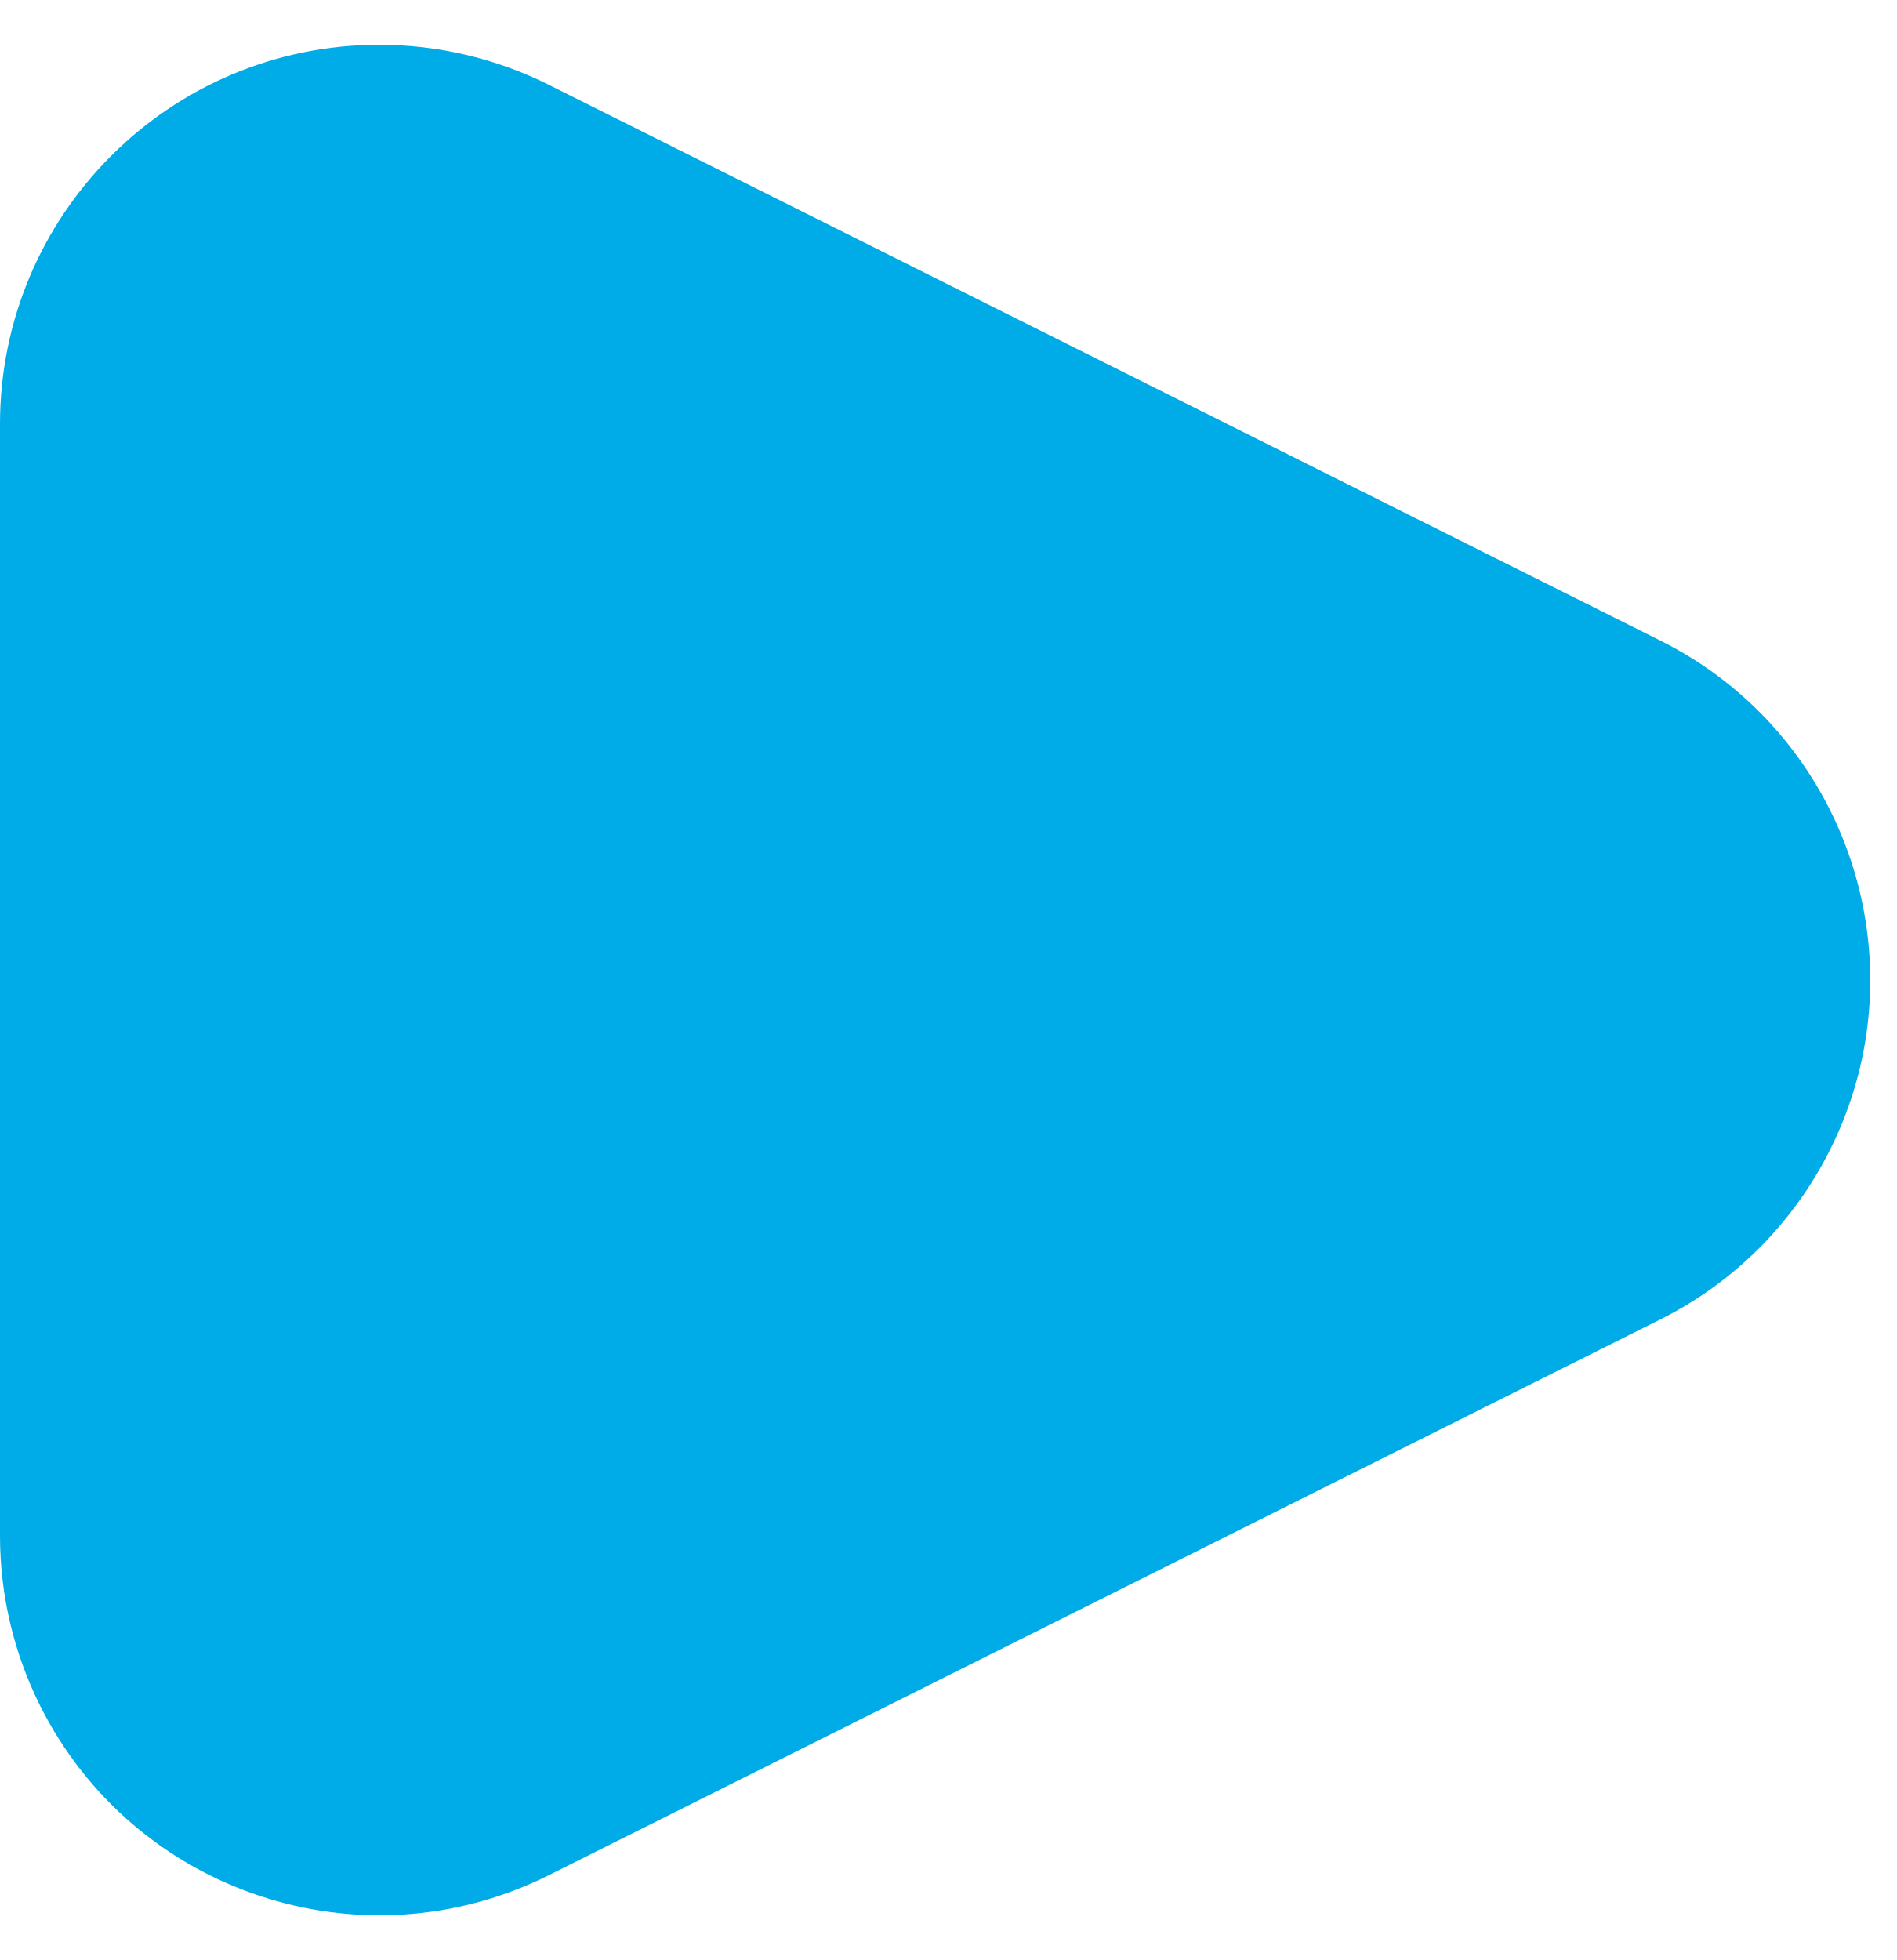
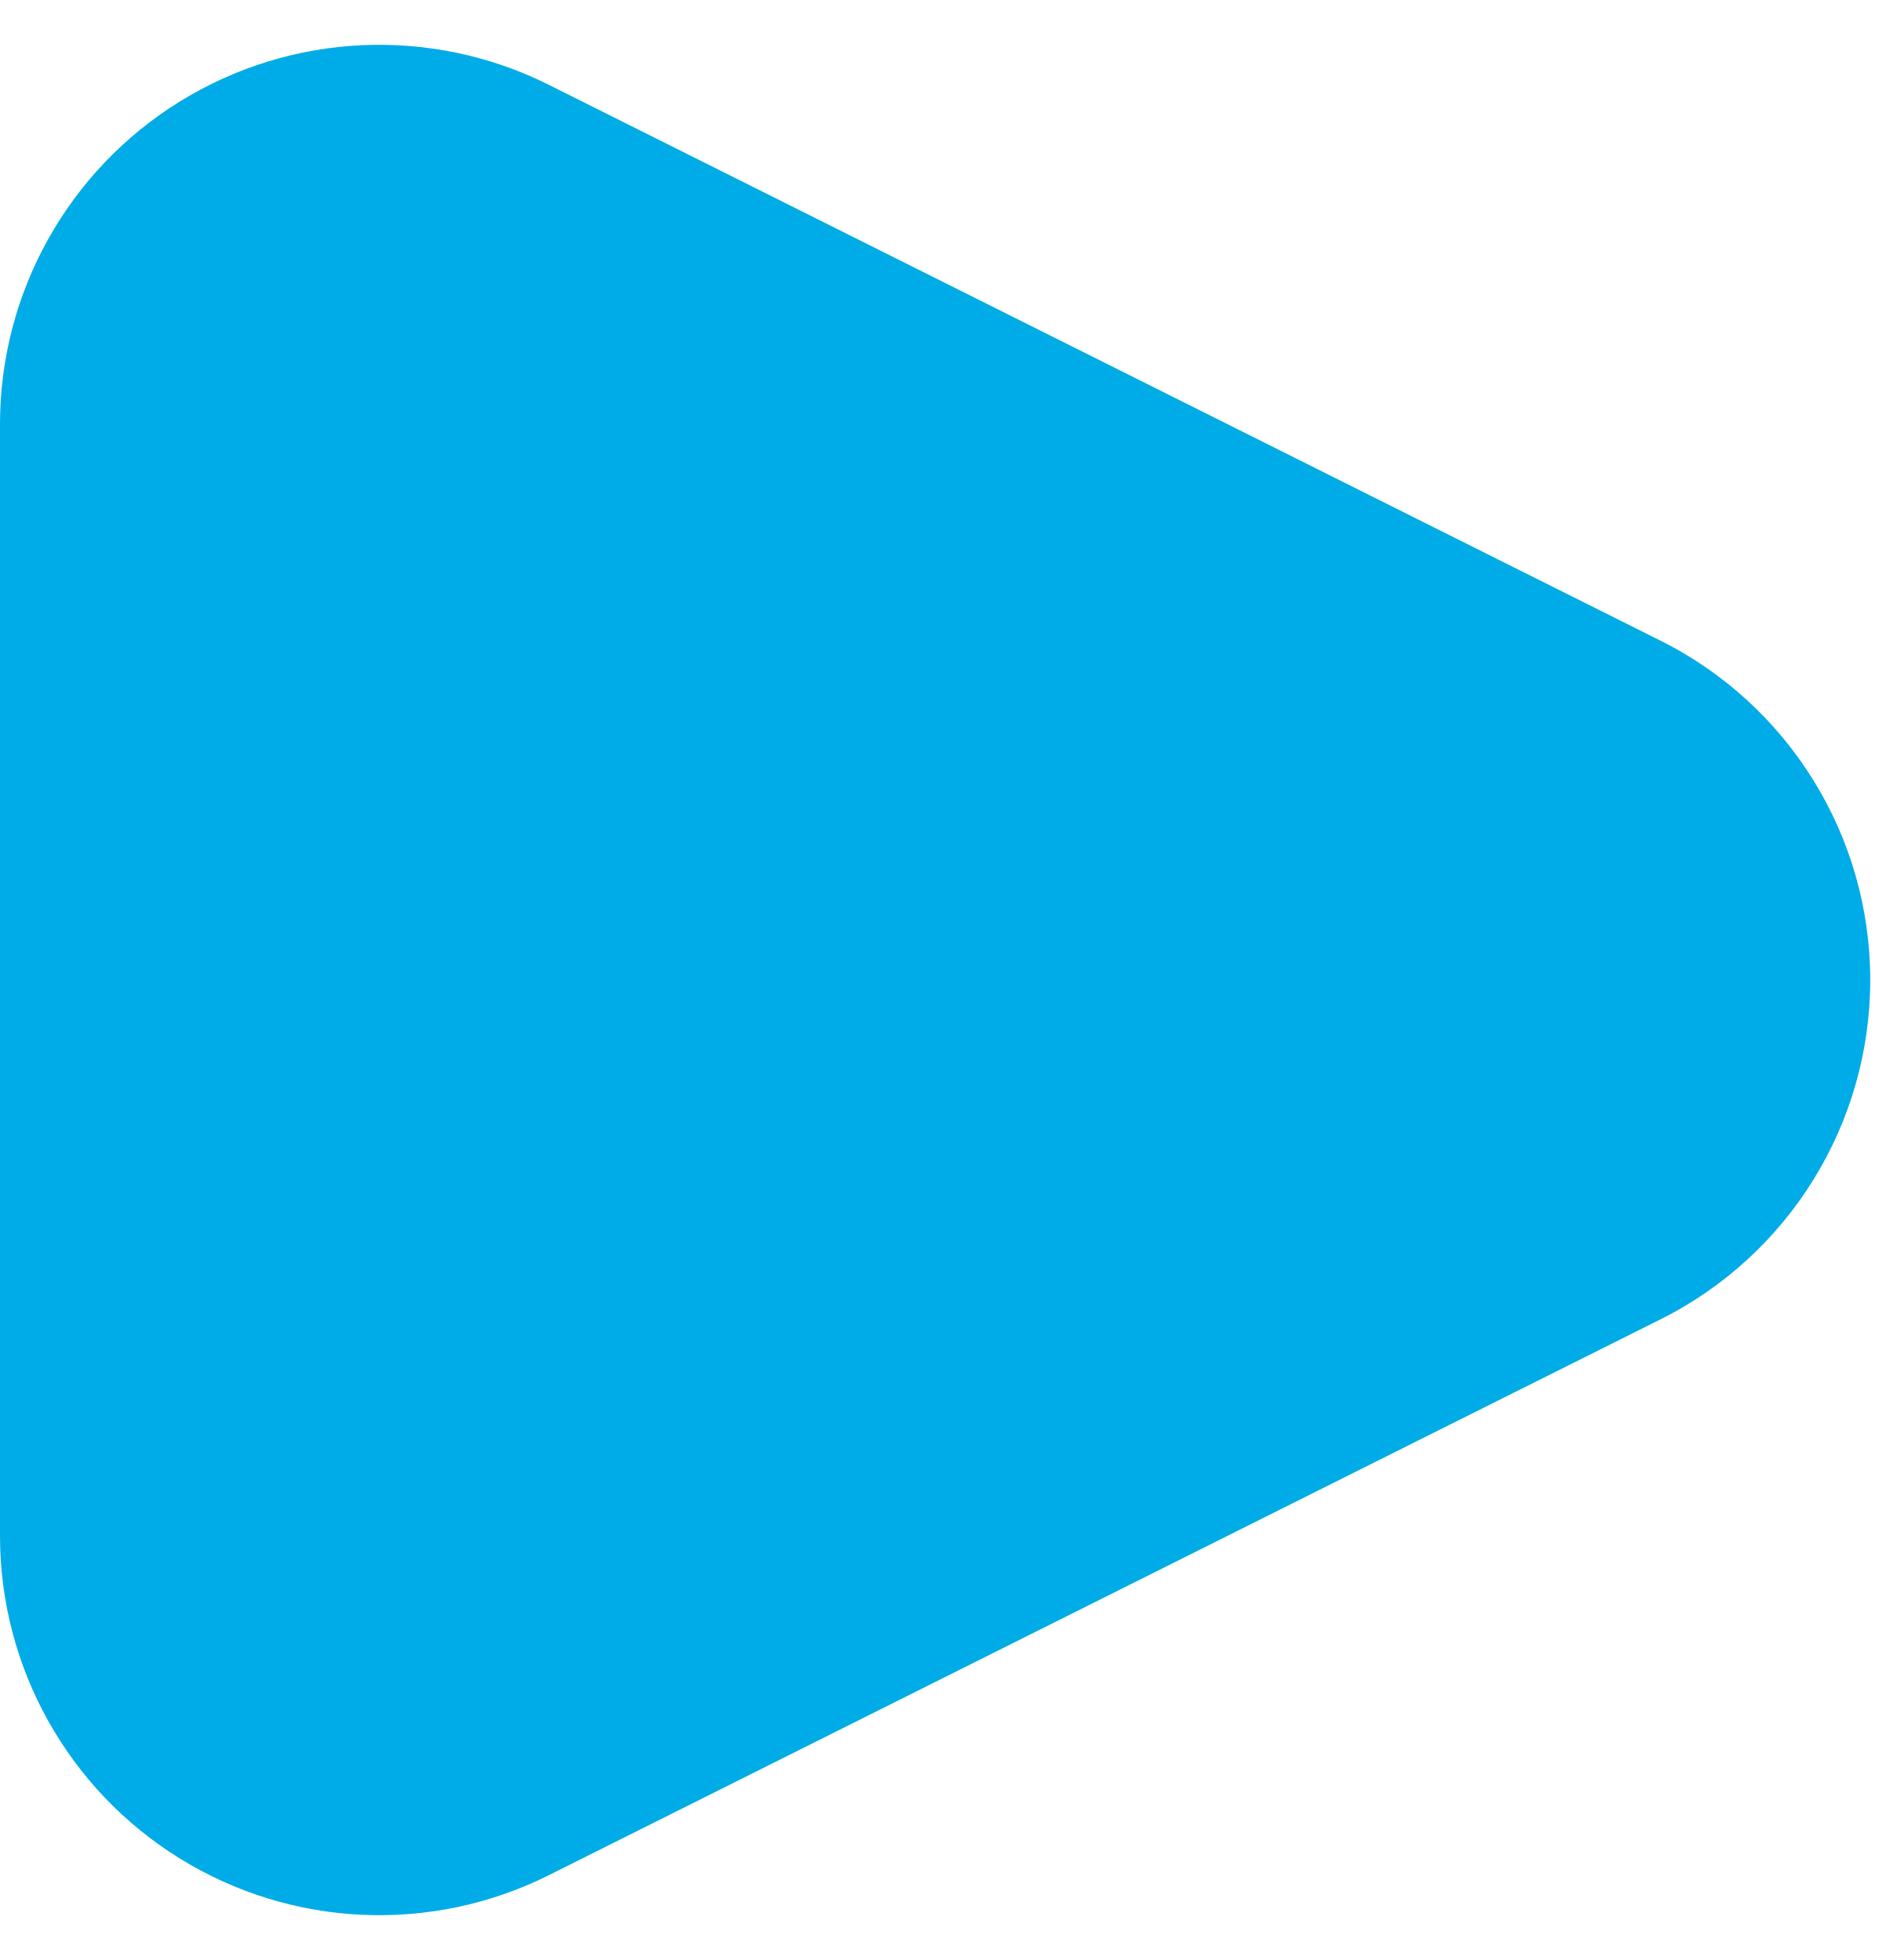
- <svg xmlns="http://www.w3.org/2000/svg" width="30px" height="31px" viewBox="0 0 30 31" version="1.1">
-   <g id="Page-1" stroke="none" stroke-width="1" fill="none" fill-rule="evenodd">
-     <g id="Index" transform="translate(-1266, -344)" fill="#00ACE7">
-       <path d="M1289.867,351.733 L1298.658,369.317 C1300.14,372.281 1298.939,375.885 1295.975,377.367 C1295.142,377.783 1294.223,378 1293.292,378 L1275.708,378 C1272.395,378 1269.708,375.314 1269.708,372 C1269.708,371.069 1269.925,370.15 1270.342,369.317 L1279.133,351.733 C1280.615,348.769 1284.219,347.568 1287.183,349.05 C1288.344,349.63 1289.286,350.572 1289.867,351.733 Z" id="Triangle" transform="translate(1284.5, 359.5) rotate(90) translate(-1284.5, -359.5) " />
-     </g>
-   </g>
+ <svg xmlns="http://www.w3.org/2000/svg" width="30" height="31">
+   <path d="M26.267 20.867L8.683 29.658A6 6 0 010 24.292V6.708a6 6 0 018.683-5.366l17.584 8.791a6 6 0 010 10.734z" fill="#00ACE7" fill-rule="evenodd" />
</svg>
